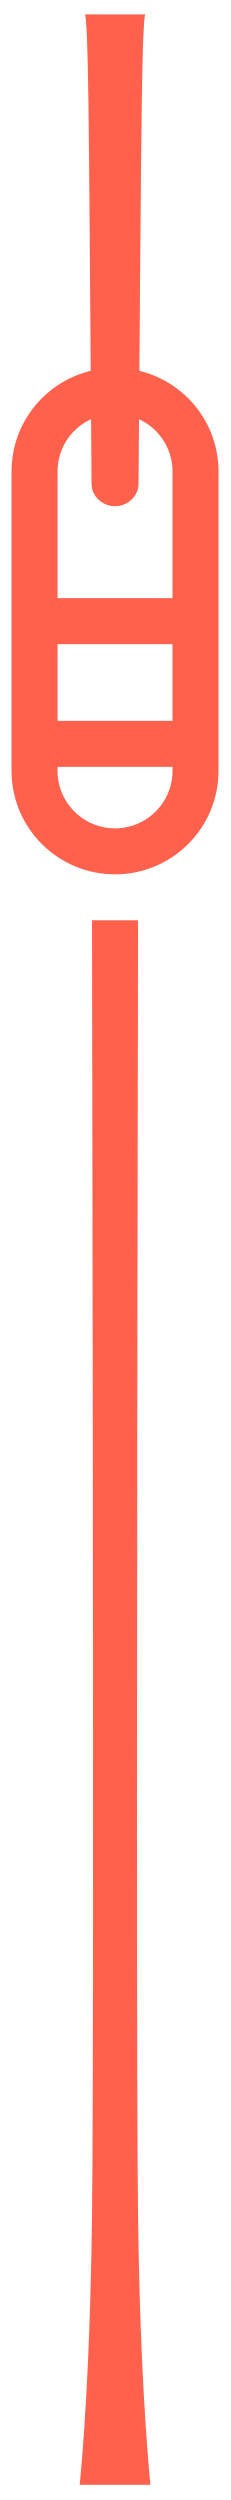
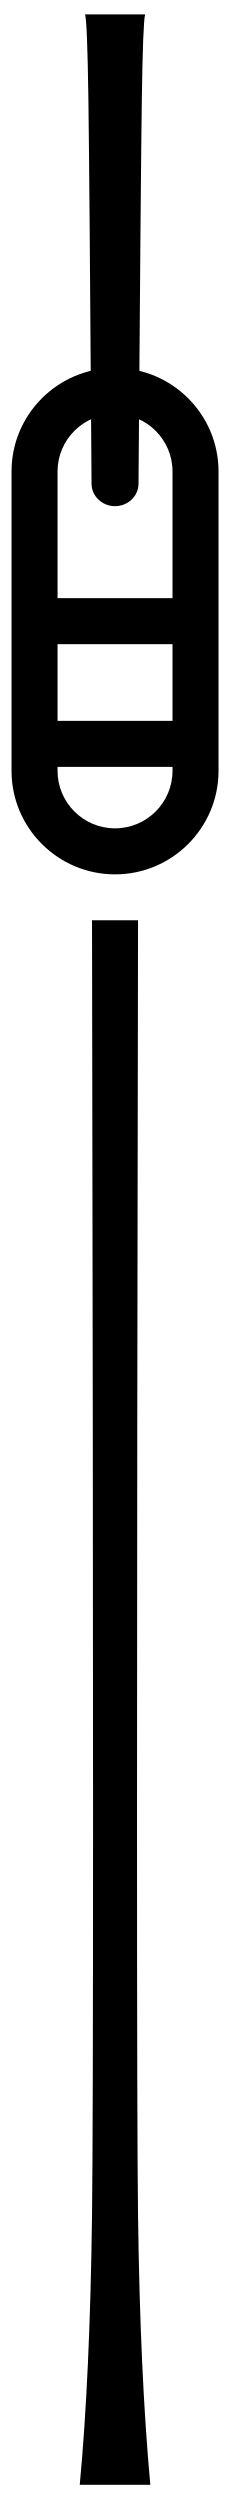
- <svg xmlns="http://www.w3.org/2000/svg" width="15px" height="163px" viewBox="0 0 15 163" version="1.1">
-   <defs />
-   <g id="Symbols" stroke="none" stroke-width="1" fill="none" fill-rule="evenodd">
-     <g id="recho-logo-orange">
-       <g id="logo">
-         <path d="M6,60 C6.09,109.309 6.09,137.457 6,144.446 C5.91,151.435 5.643,157.29 5.199,162.011 L9.801,162.011 C9.356,157.17 9.089,151.316 9,144.446 C8.911,137.577 8.911,109.428 9,60 L6,60 Z" id="Path" fill="#FF614D" fill-rule="nonzero" />
-         <path d="M5.538,0.938 C5.639,1.112 5.715,2.991 5.765,6.576 C5.81,9.795 5.878,18.122 5.969,31.557 C5.98,32.356 6.665,33.004 7.5,33.004 C8.335,33.004 9.02,32.356 9.031,31.557 C9.127,18.297 9.198,9.97 9.246,6.576 C9.294,3.166 9.366,1.287 9.462,0.938 L5.538,0.938 Z" id="Path" fill="#FF614D" fill-rule="nonzero" />
-         <g id="fader-unit" transform="translate(0, 23)" stroke="#FF614D" stroke-width="3">
-           <rect id="Rectangle" x="2.252" y="2.491" width="10.495" height="30.017" rx="5.248" />
-           <path d="M1.202,17.5 L13.798,17.5" id="Line-2-Copy" />
-           <path d="M1.202,25.5 L13.798,25.5" id="Line-2-Copy-2" />
-         </g>
-       </g>
-     </g>
+ <svg xmlns="http://www.w3.org/2000/svg" version="1.1" id="图层_1" x="0px" y="0px" width="15px" height="163px" viewBox="0 0 15 163" enable-background="new 0 0 15 163" xml:space="preserve">
+   <path id="Path" d="M6,60c0.09,49.309,0.09,77.457,0,84.445c-0.09,6.989-0.357,12.844-0.801,17.565h4.602  C9.355,157.17,9.089,151.315,9,144.445C8.911,137.576,8.911,109.428,9,60H6z" />
+   <path id="Path_1_" d="M5.538,0.938c0.101,0.173,0.176,2.053,0.227,5.637c0.045,3.22,0.113,11.547,0.204,24.981  c0.011,0.799,0.697,1.447,1.531,1.447c0.834,0,1.52-0.648,1.531-1.447C9.127,18.297,9.198,9.97,9.246,6.576  c0.048-3.41,0.12-5.289,0.216-5.637H5.538z" />
+   <g id="fader-unit" transform="translate(0, 23)">
+     <path d="M7.5,34.009c-3.721,0-6.748-3.027-6.748-6.748V7.739c0-3.721,3.027-6.748,6.748-6.748s6.748,3.027,6.748,6.748v19.521   C14.248,30.981,11.221,34.009,7.5,34.009z M7.5,3.991c-2.066,0-3.748,1.681-3.748,3.748v19.521c0,2.067,1.681,3.748,3.748,3.748   s3.748-1.681,3.748-3.748V7.739C11.248,5.672,9.566,3.991,7.5,3.991z" />
+     <rect x="1.202" y="16" width="12.596" height="3" />
+     <rect x="1.202" y="24" width="12.596" height="3" />
  </g>
</svg>
